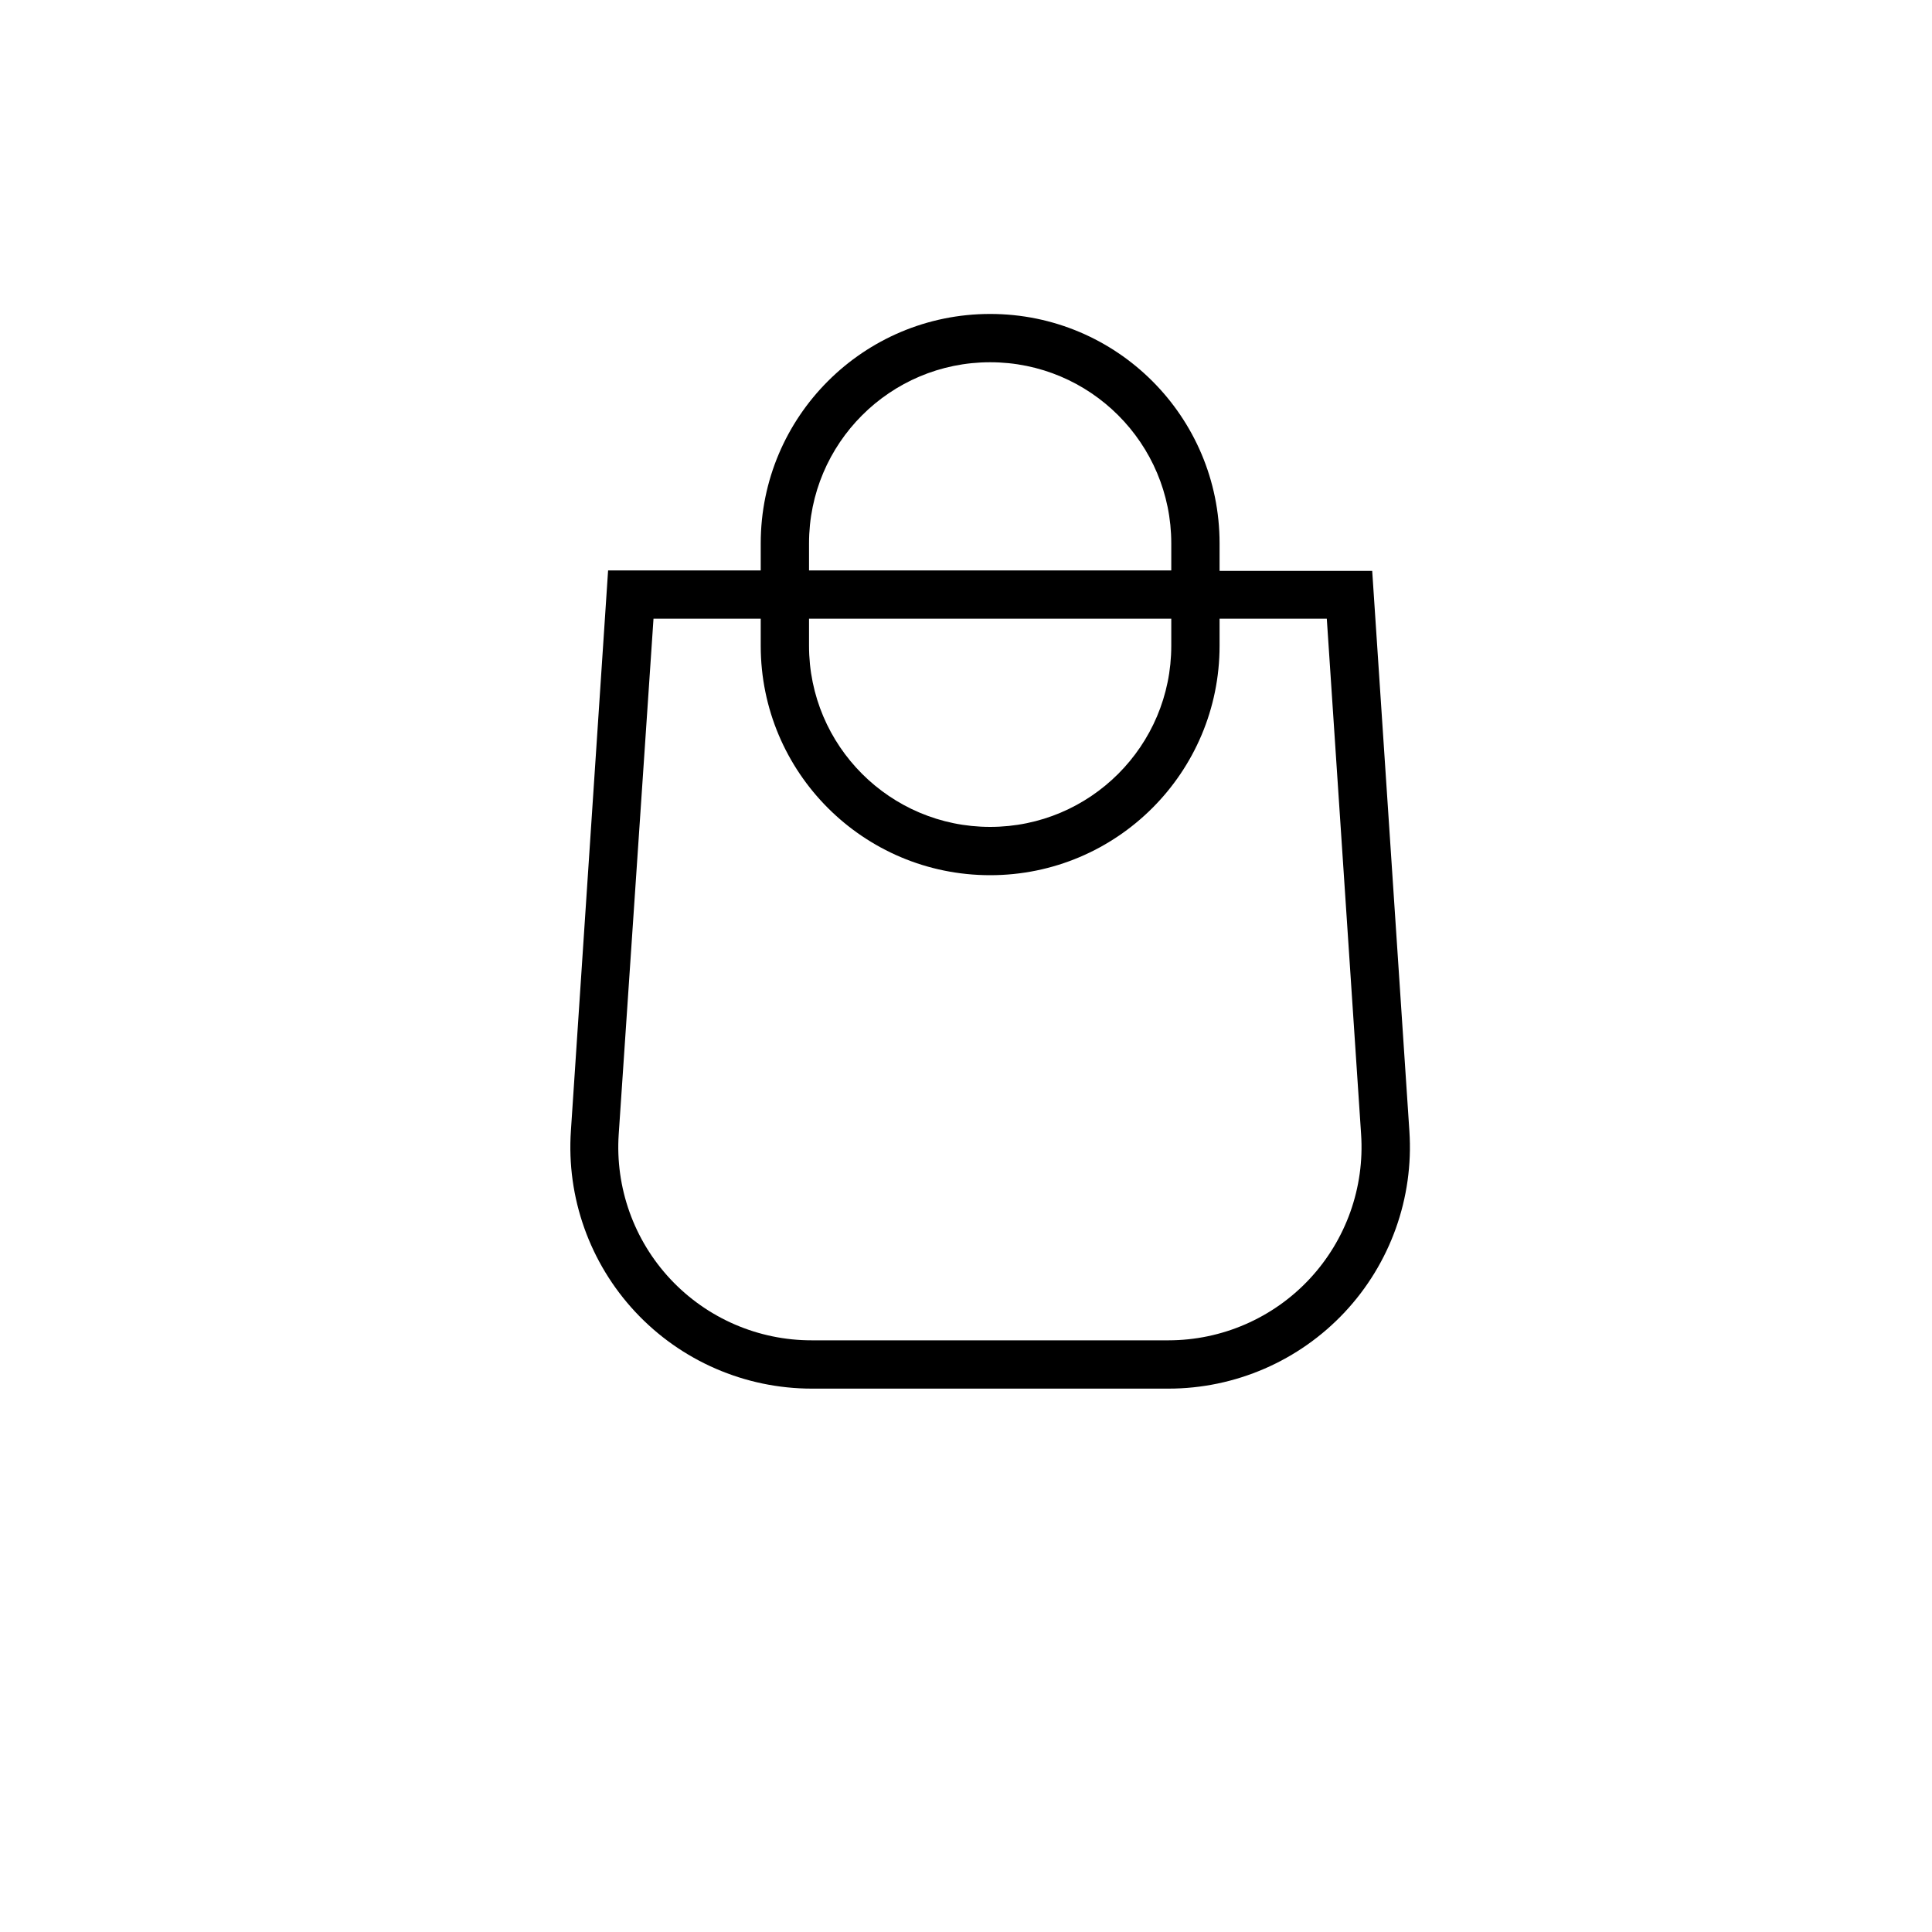
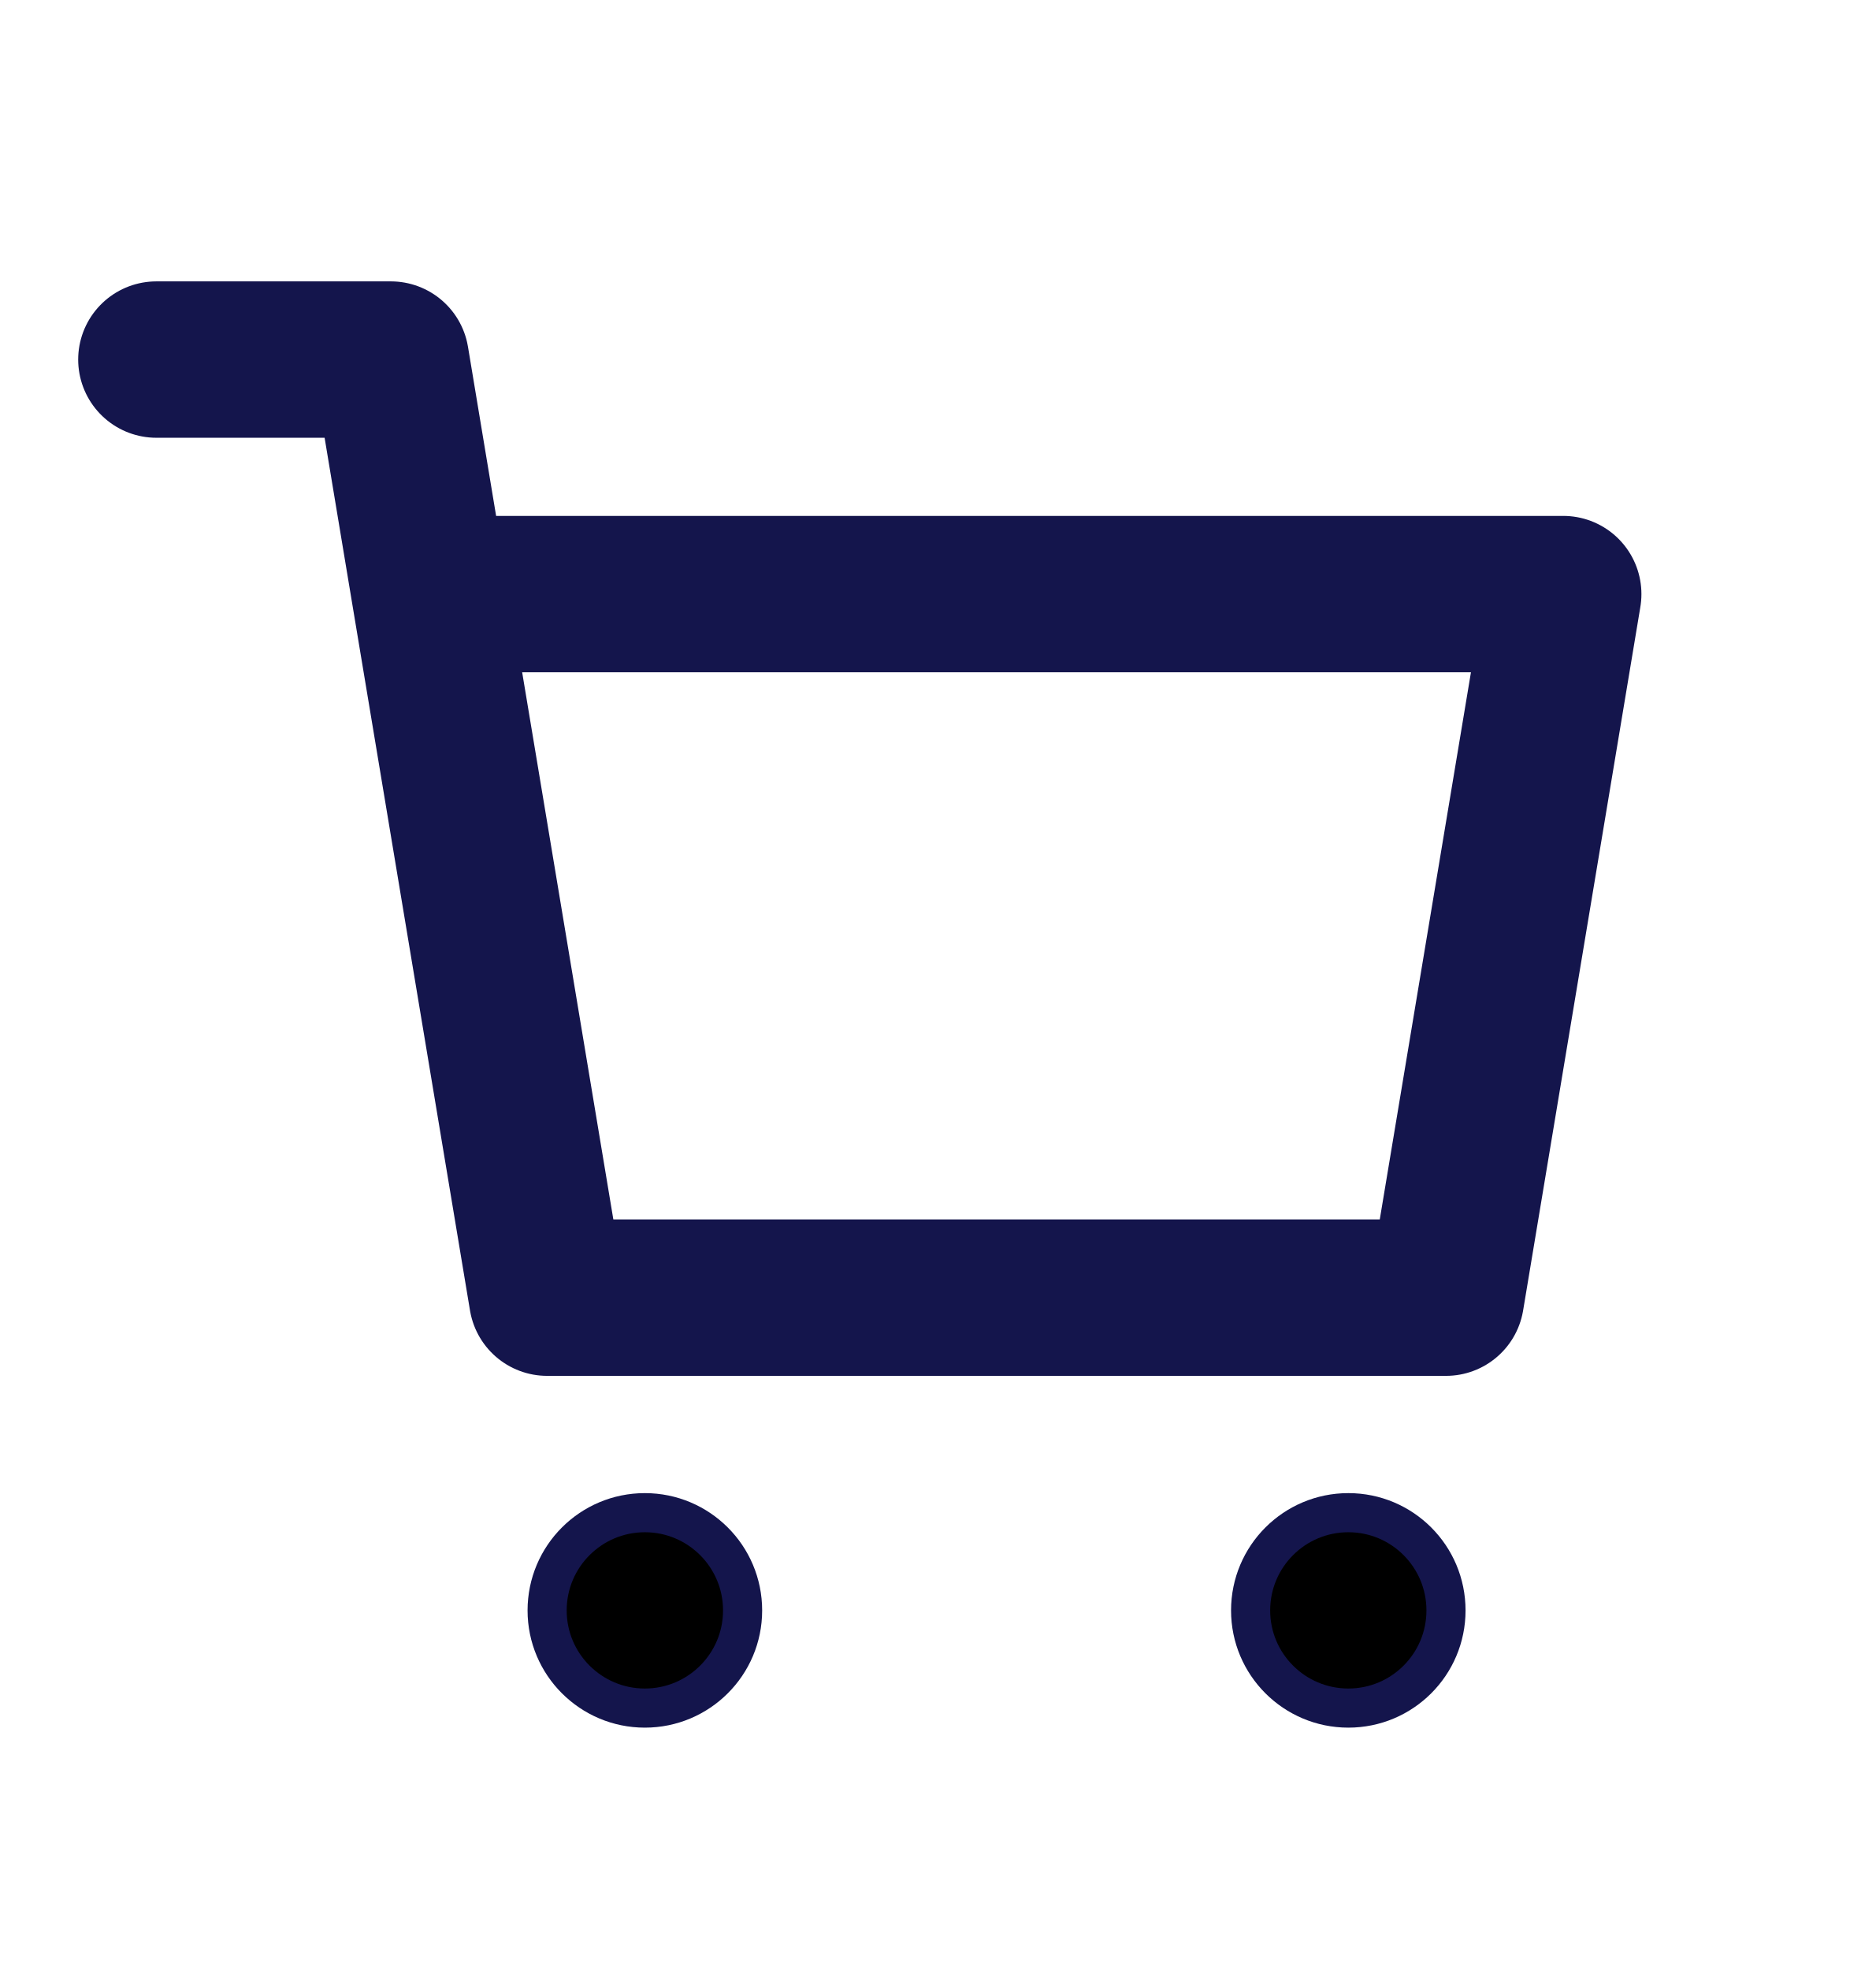
- <svg xmlns="http://www.w3.org/2000/svg" fill="none" class="icon icon-cart" viewBox="0 0 40 40">
-   <path fill="currentColor" fill-rule="evenodd" d="M20.5 6.5a4.75 4.75 0 0 0-4.75 4.75v.56h-3.16l-.77 11.6a5 5 0 0 0 4.99 5.34h7.38a5 5 0 0 0 4.99-5.33l-.77-11.6h-3.16v-.57A4.75 4.75 0 0 0 20.5 6.5m3.75 5.31v-.56a3.75 3.75 0 1 0-7.5 0v.56zm-7.5 1h7.5v.56a3.75 3.75 0 1 1-7.5 0zm-1 0v.56a4.75 4.75 0 1 0 9.5 0v-.56h2.22l.71 10.67a4 4 0 0 1-3.99 4.27h-7.38a4 4 0 0 1-4-4.27l.72-10.67z" />
+ <svg xmlns="http://www.w3.org/2000/svg" width="20" height="21" viewBox="0 0 20 21" fill="none" class="icon icon-cart">
+   <g id="basket 1, cart, shopping">
+     <path id="Icon" d="M1.667 3.833H4.167L4.583 6.333M4.583 6.333L5.833 13.833H15.416L16.666 6.333H4.583Z" stroke="#14154C" stroke-width="1.667" stroke-linecap="round" stroke-linejoin="round" />
+     <path id="Icon_2" d="M6.875 18.208C7.45 18.208 7.917 17.742 7.917 17.167C7.917 16.591 7.45 16.125 6.875 16.125C6.3 16.125 5.833 16.591 5.833 17.167C5.833 17.742 6.3 18.208 6.875 18.208ZM14.375 18.208C14.95 18.208 15.416 17.742 15.416 17.167C15.416 16.591 14.95 16.125 14.375 16.125C13.8 16.125 13.333 16.591 13.333 17.167C13.333 17.742 13.8 18.208 14.375 18.208Z" fill="black" stroke="#14154C" stroke-width="0.417" stroke-linecap="round" stroke-linejoin="round" />
+   </g>
</svg>
